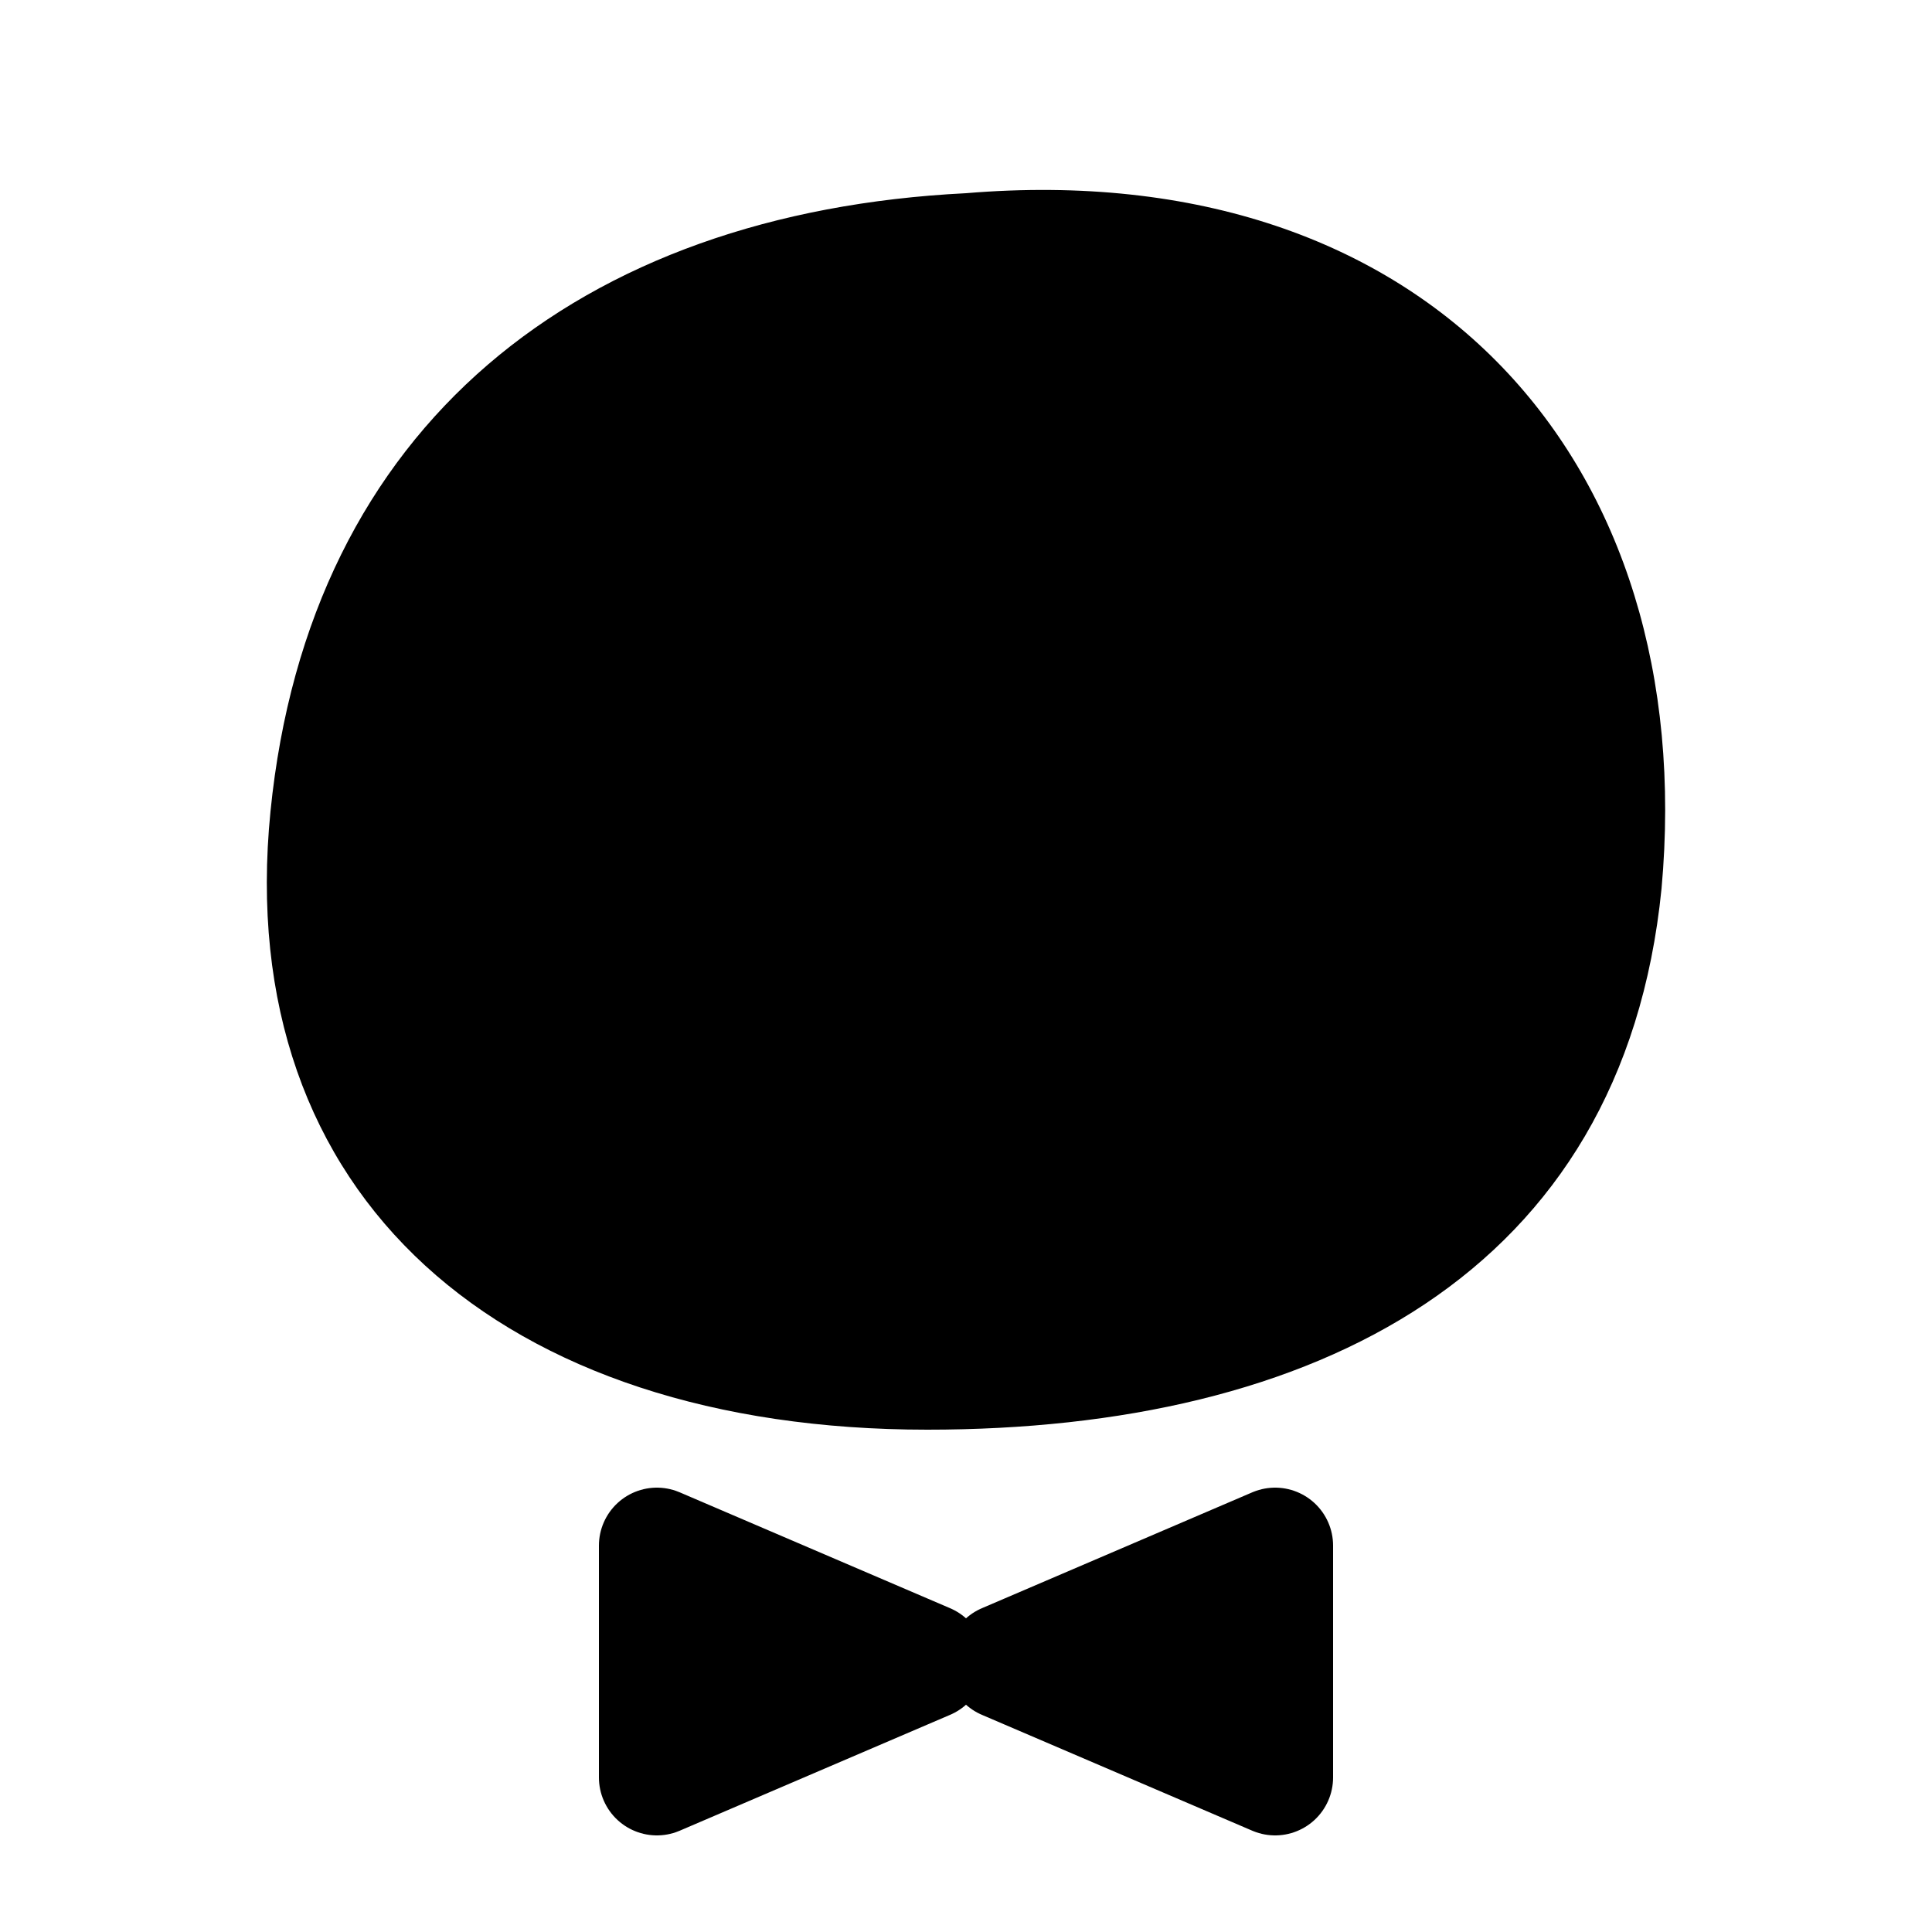
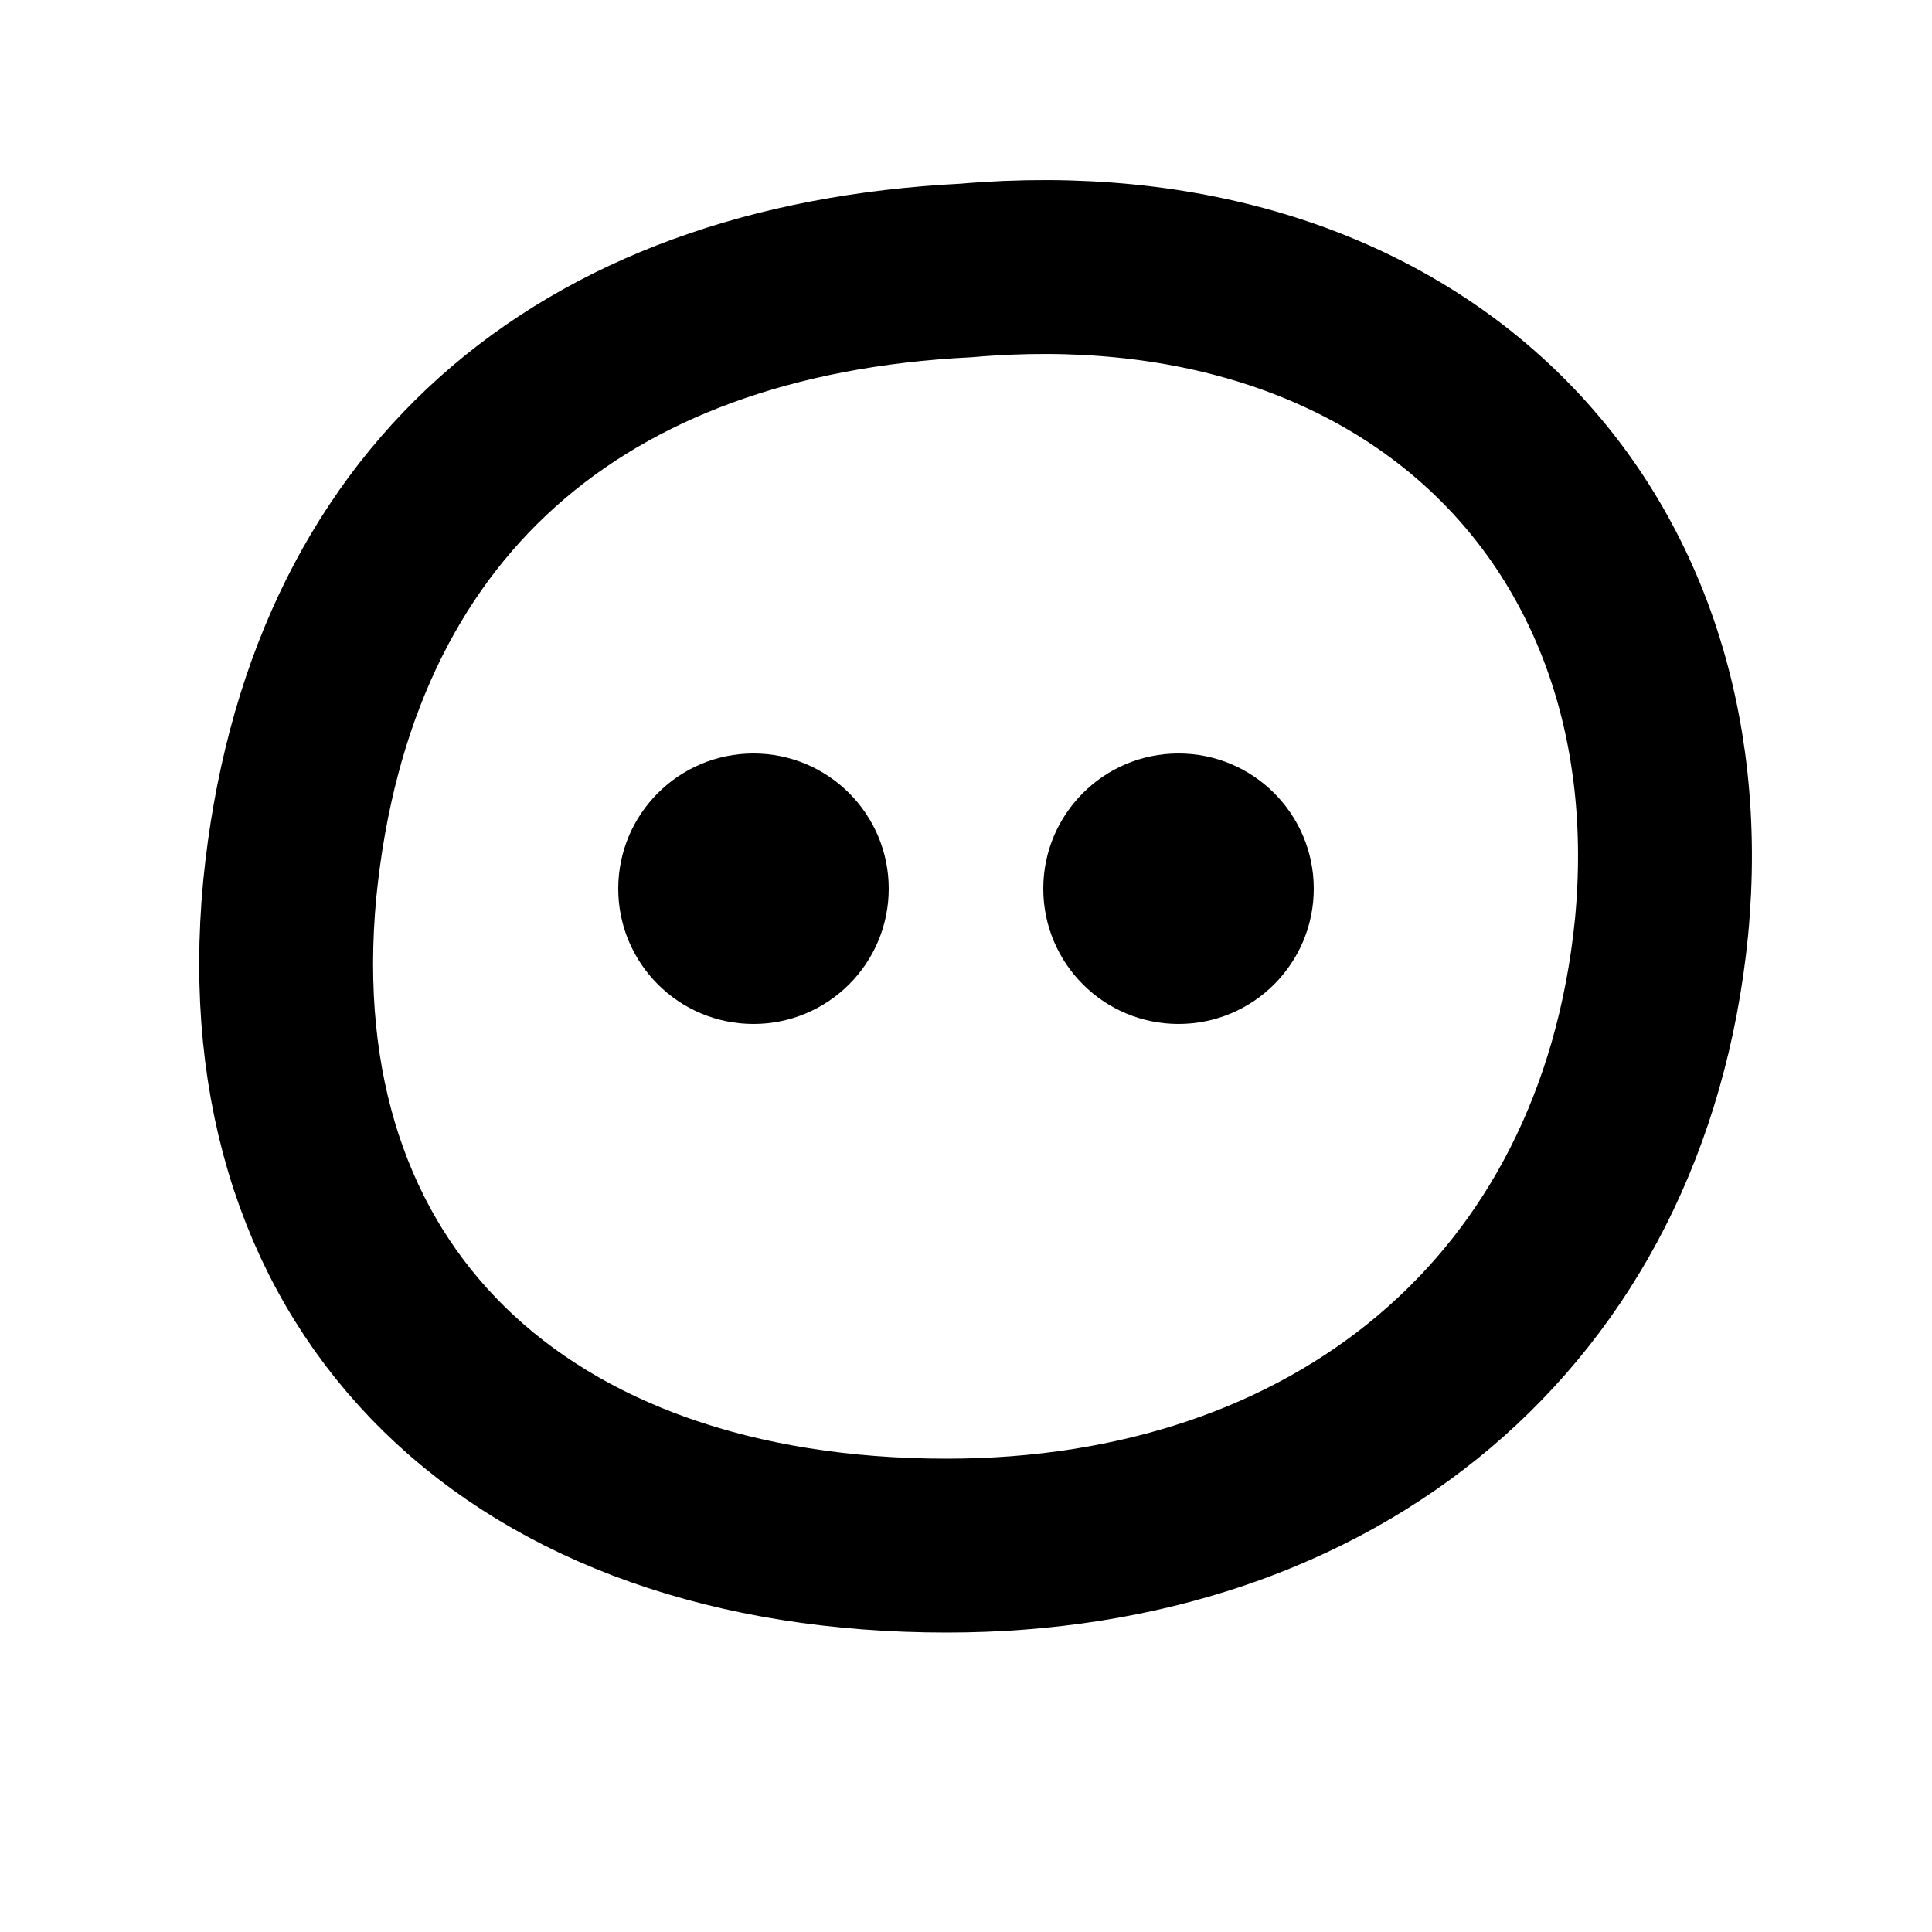
- <svg xmlns="http://www.w3.org/2000/svg" width="100" height="100" viewBox="0 0 100 100">
-   <path d="M50 10 C74 8 88 24 86 46 C84 66 68 74 48 74 C26 74 12 62 14 42 C16 22 30 11 50 10 Z" fill="#000" />
-   <path d="M34 80 L48 86 L34 92 Z M66 80 L52 86 L66 92 Z" fill="#000" stroke="#000" stroke-width="6" stroke-linejoin="round" />
+ <svg xmlns="http://www.w3.org/2000/svg" viewBox="0 0 100 100">
+   <path d="M50 14 C73 12 88 27 86 48 C84 68 69 80 49 80 C27 80 13 67 15 46 C17 26 30 15 50 14 Z" fill="none" stroke="#000" stroke-width="9" />
+   <circle cx="39" cy="46" r="7" fill="#000" />
+   <circle cx="61" cy="46" r="7" fill="#000" />
</svg>
